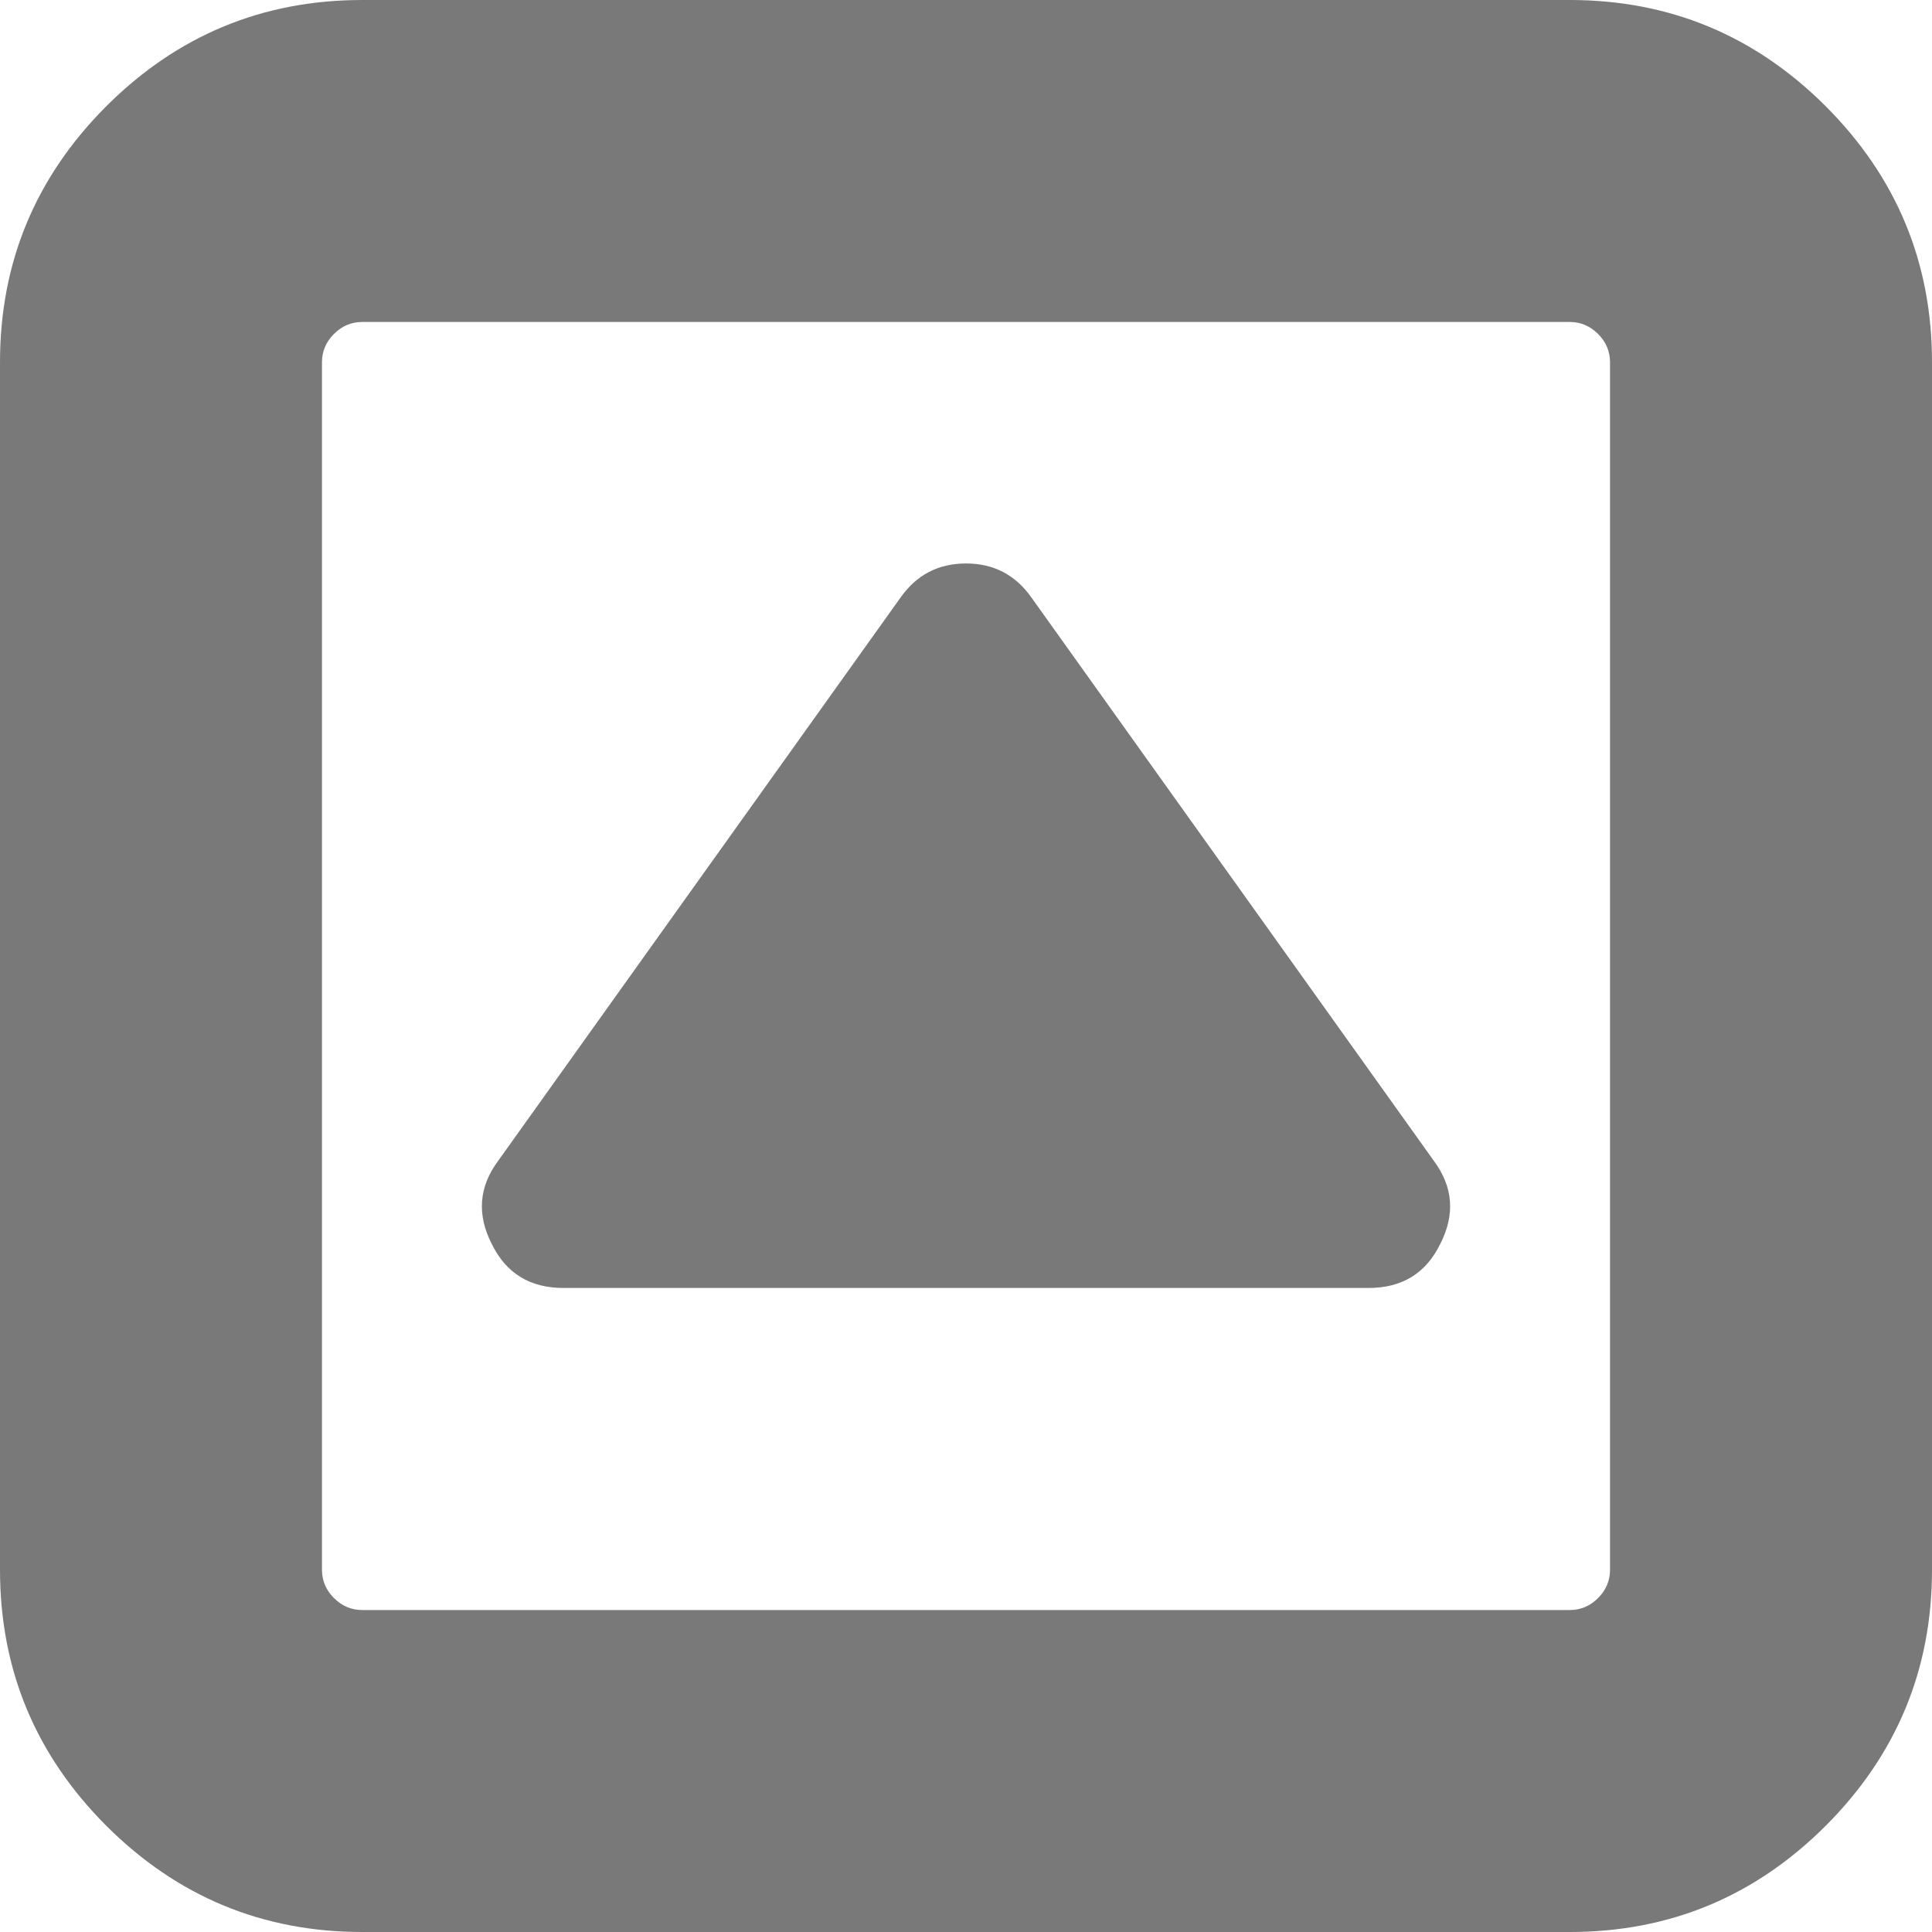
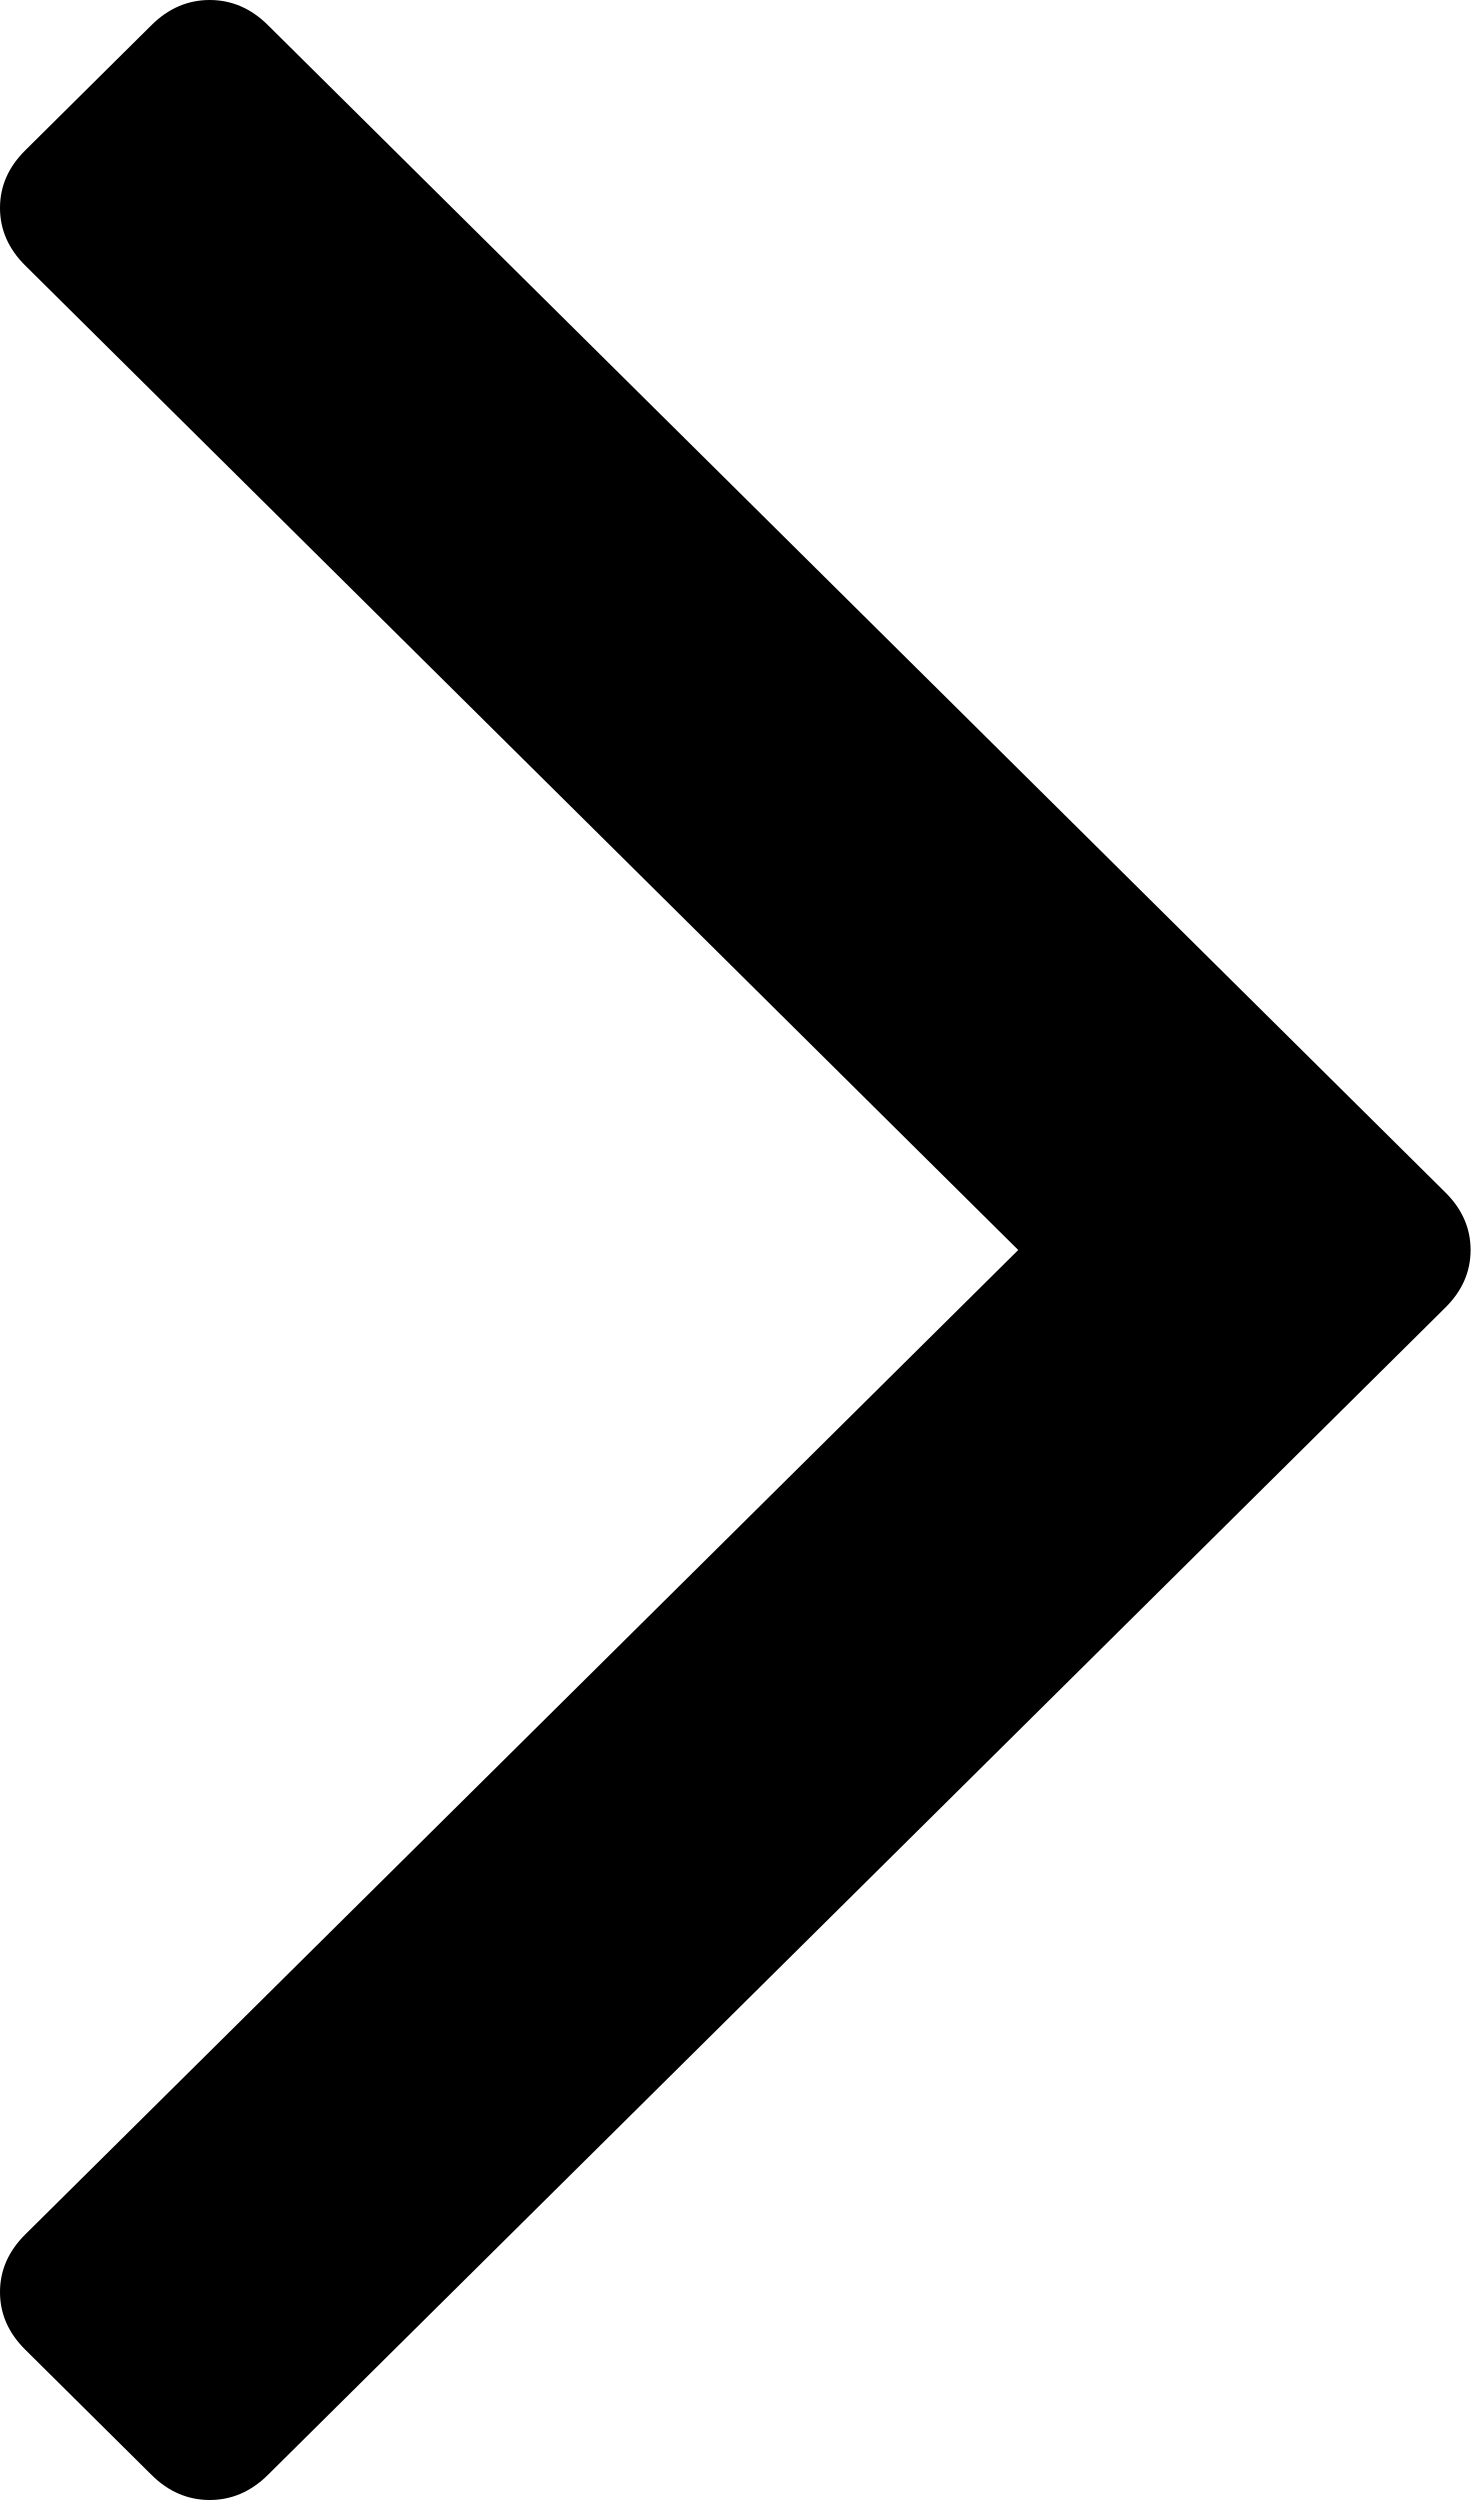
- <svg xmlns="http://www.w3.org/2000/svg" version="1.1" width="20px" height="20px">
-   <g transform="matrix(1 0 0 1 -812 -186 )">
-     <path d="M 14.844 12.018  C 15.043 12.287  15.065 12.574  14.909 12.878  C 14.761 13.181  14.514 13.333  14.167 13.333  L 5.833 13.333  C 5.486 13.333  5.239 13.181  5.091 12.878  C 4.935 12.574  4.957 12.287  5.156 12.018  L 9.323 6.185  C 9.488 5.951  9.714 5.833  10 5.833  C 10.286 5.833  10.512 5.951  10.677 6.185  L 14.844 12.018  Z M 16.543 16.543  C 16.625 16.461  16.667 16.363  16.667 16.25  L 16.667 3.75  C 16.667 3.637  16.625 3.539  16.543 3.457  C 16.461 3.375  16.363 3.333  16.25 3.333  L 3.75 3.333  C 3.637 3.333  3.539 3.375  3.457 3.457  C 3.375 3.539  3.333 3.637  3.333 3.75  L 3.333 16.25  C 3.333 16.363  3.375 16.461  3.457 16.543  C 3.539 16.625  3.637 16.667  3.75 16.667  L 16.25 16.667  C 16.363 16.667  16.461 16.625  16.543 16.543  Z M 18.9 1.1  C 19.633 1.834  20 2.717  20 3.75  L 20 16.25  C 20 17.283  19.633 18.166  18.9 18.9  C 18.166 19.633  17.283 20  16.25 20  L 3.75 20  C 2.717 20  1.834 19.633  1.1 18.9  C 0.367 18.166  0 17.283  0 16.25  L 0 3.75  C 0 2.717  0.367 1.834  1.1 1.1  C 1.834 0.367  2.717 0  3.75 0  L 16.25 0  C 17.283 0  18.166 0.367  18.9 1.1  Z " fill-rule="nonzero" fill="#797979" stroke="none" transform="matrix(1 0 0 1 812 186 )" />
+ <svg xmlns="http://www.w3.org/2000/svg" version="1.1" width="10px" height="17px">
+   <g transform="matrix(1 0 0 1 -405 -318 )">
+     <path d="M 9.828 8.108  C 9.943 8.222  10 8.352  10 8.5  C 10 8.648  9.943 8.778  9.828 8.892  L 1.821 16.83  C 1.707 16.943  1.575 17  1.426 17  C 1.277 17  1.145 16.943  1.031 16.83  L 0.172 15.978  C 0.057 15.864  0 15.734  0 15.586  C 0 15.439  0.057 15.308  0.172 15.194  L 6.924 8.5  L 0.172 1.806  C 0.057 1.692  0 1.561  0 1.414  C 0 1.266  0.057 1.136  0.172 1.022  L 1.031 0.17  C 1.145 0.057  1.277 0  1.426 0  C 1.575 0  1.707 0.057  1.821 0.17  L 9.828 8.108  Z " fill-rule="nonzero" fill="#000000" stroke="none" transform="matrix(1 0 0 1 405 318 )" />
  </g>
</svg>
